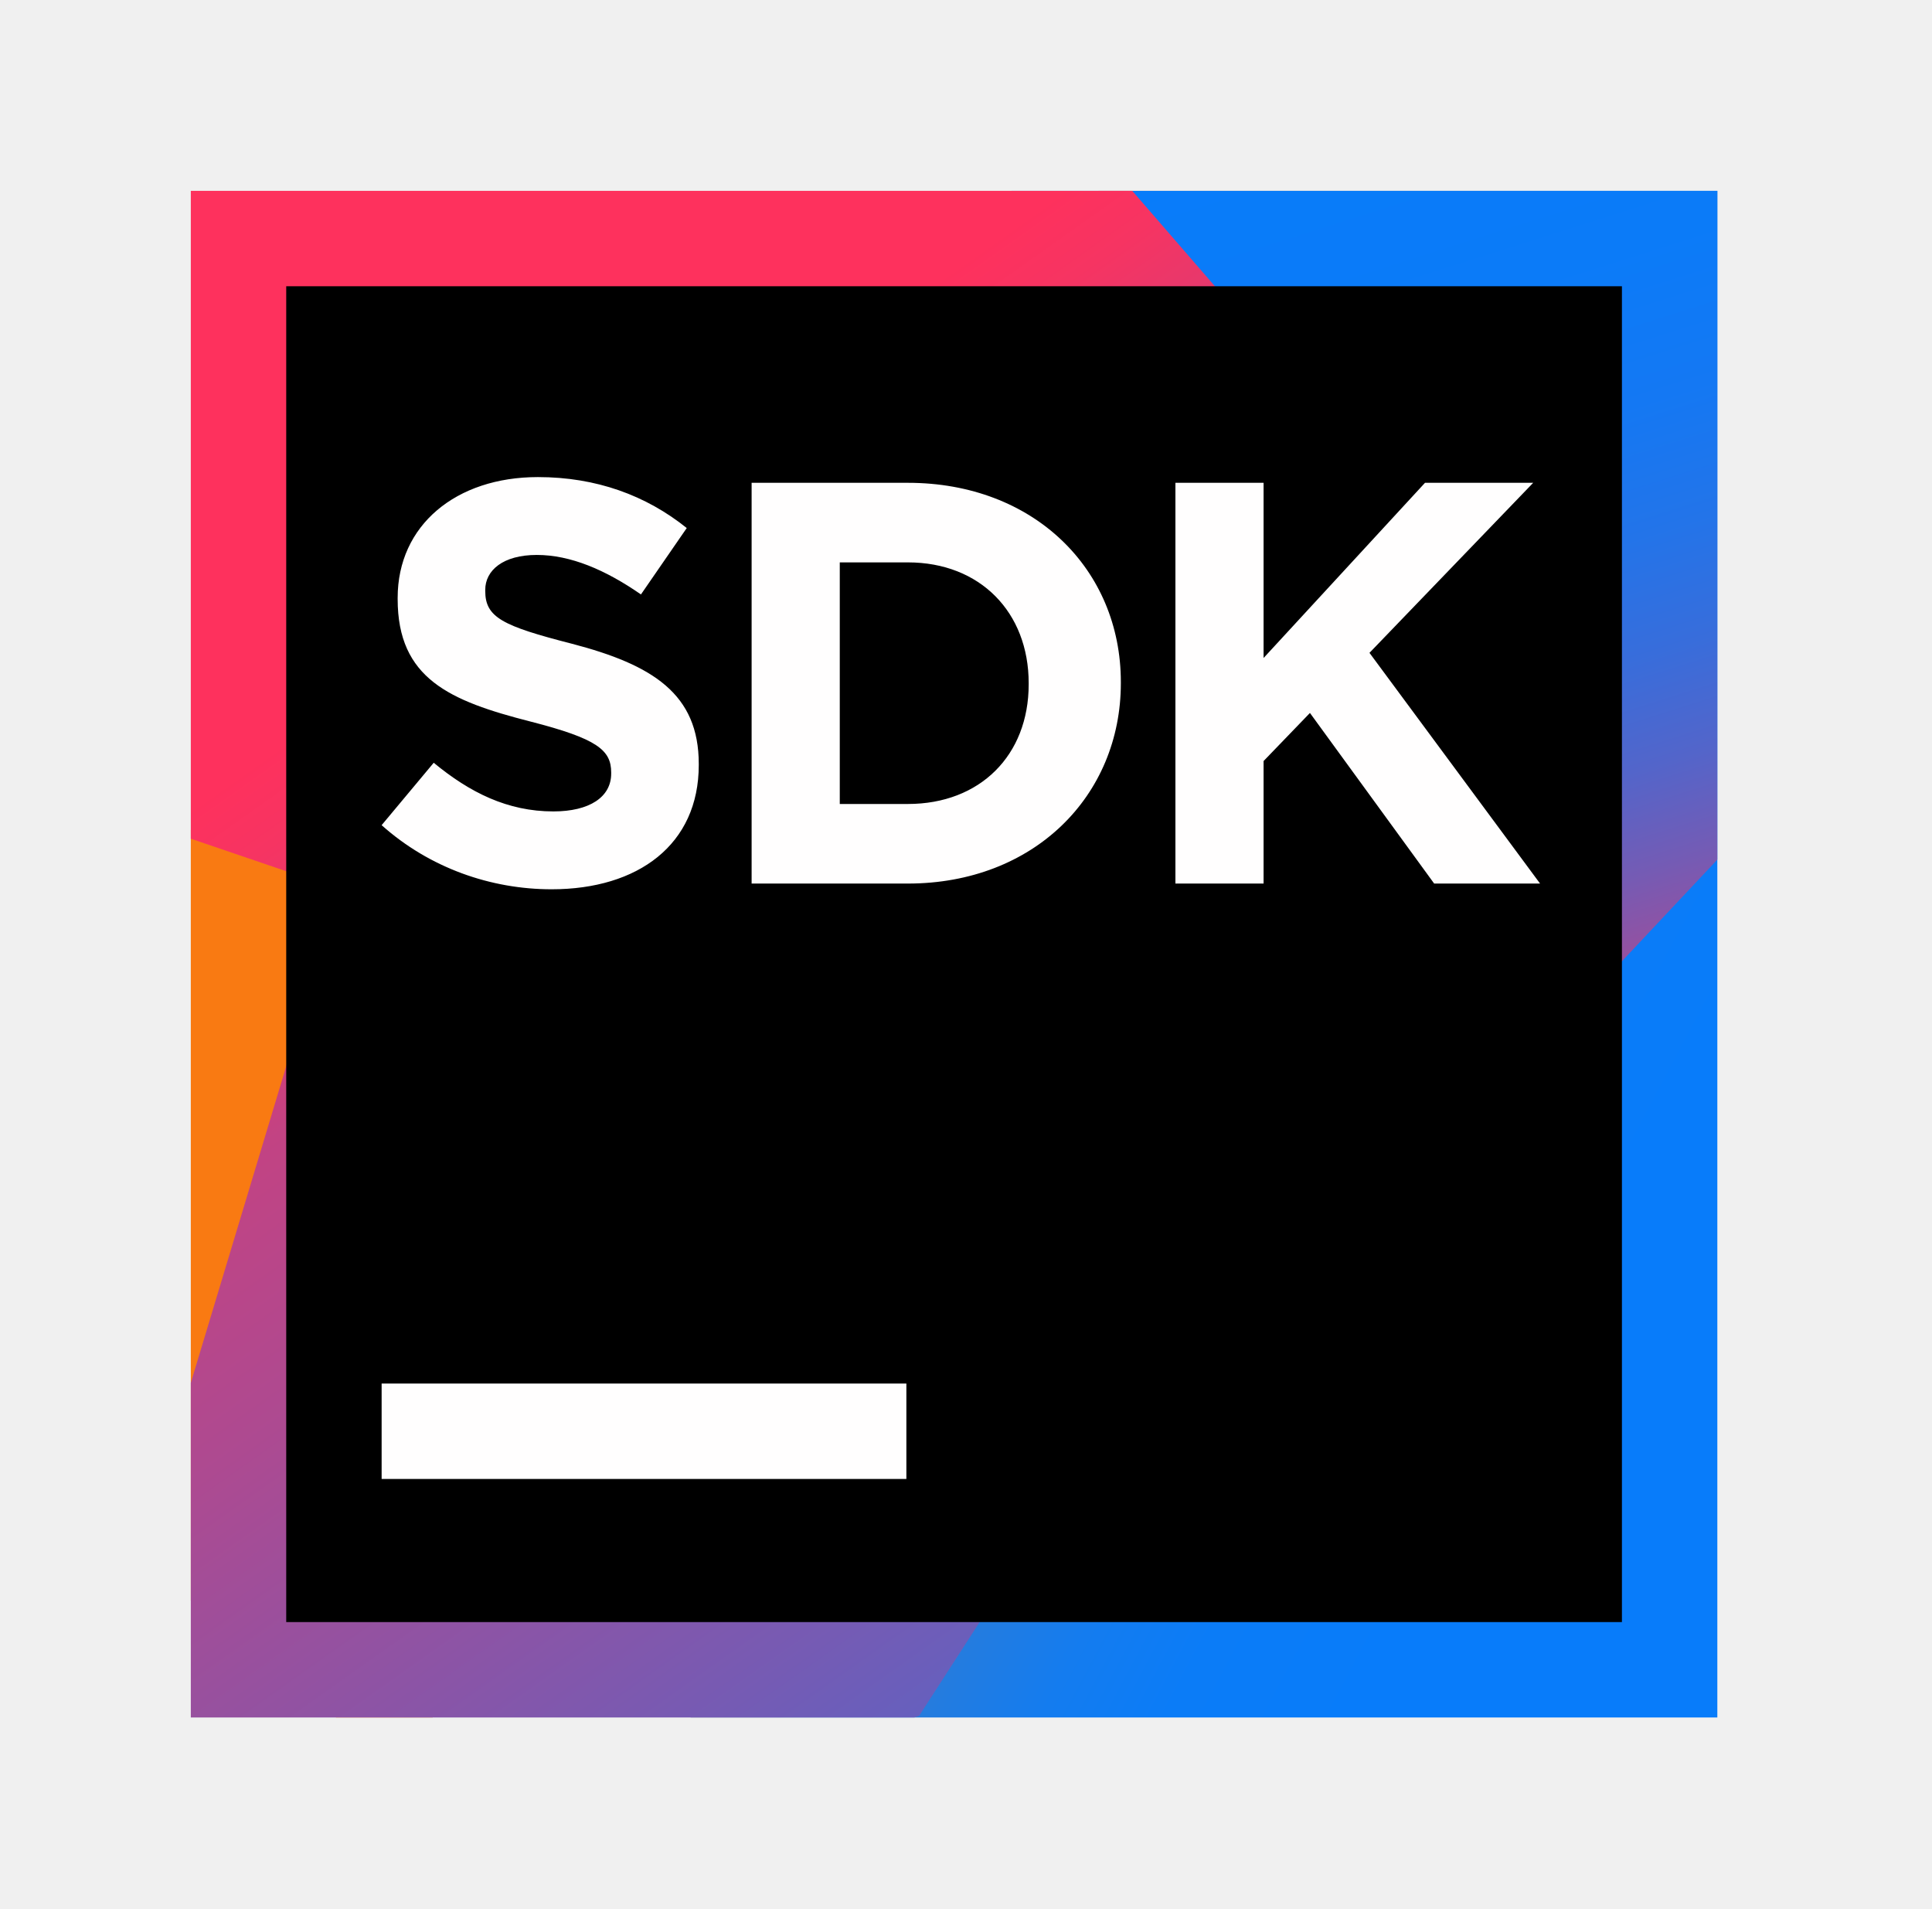
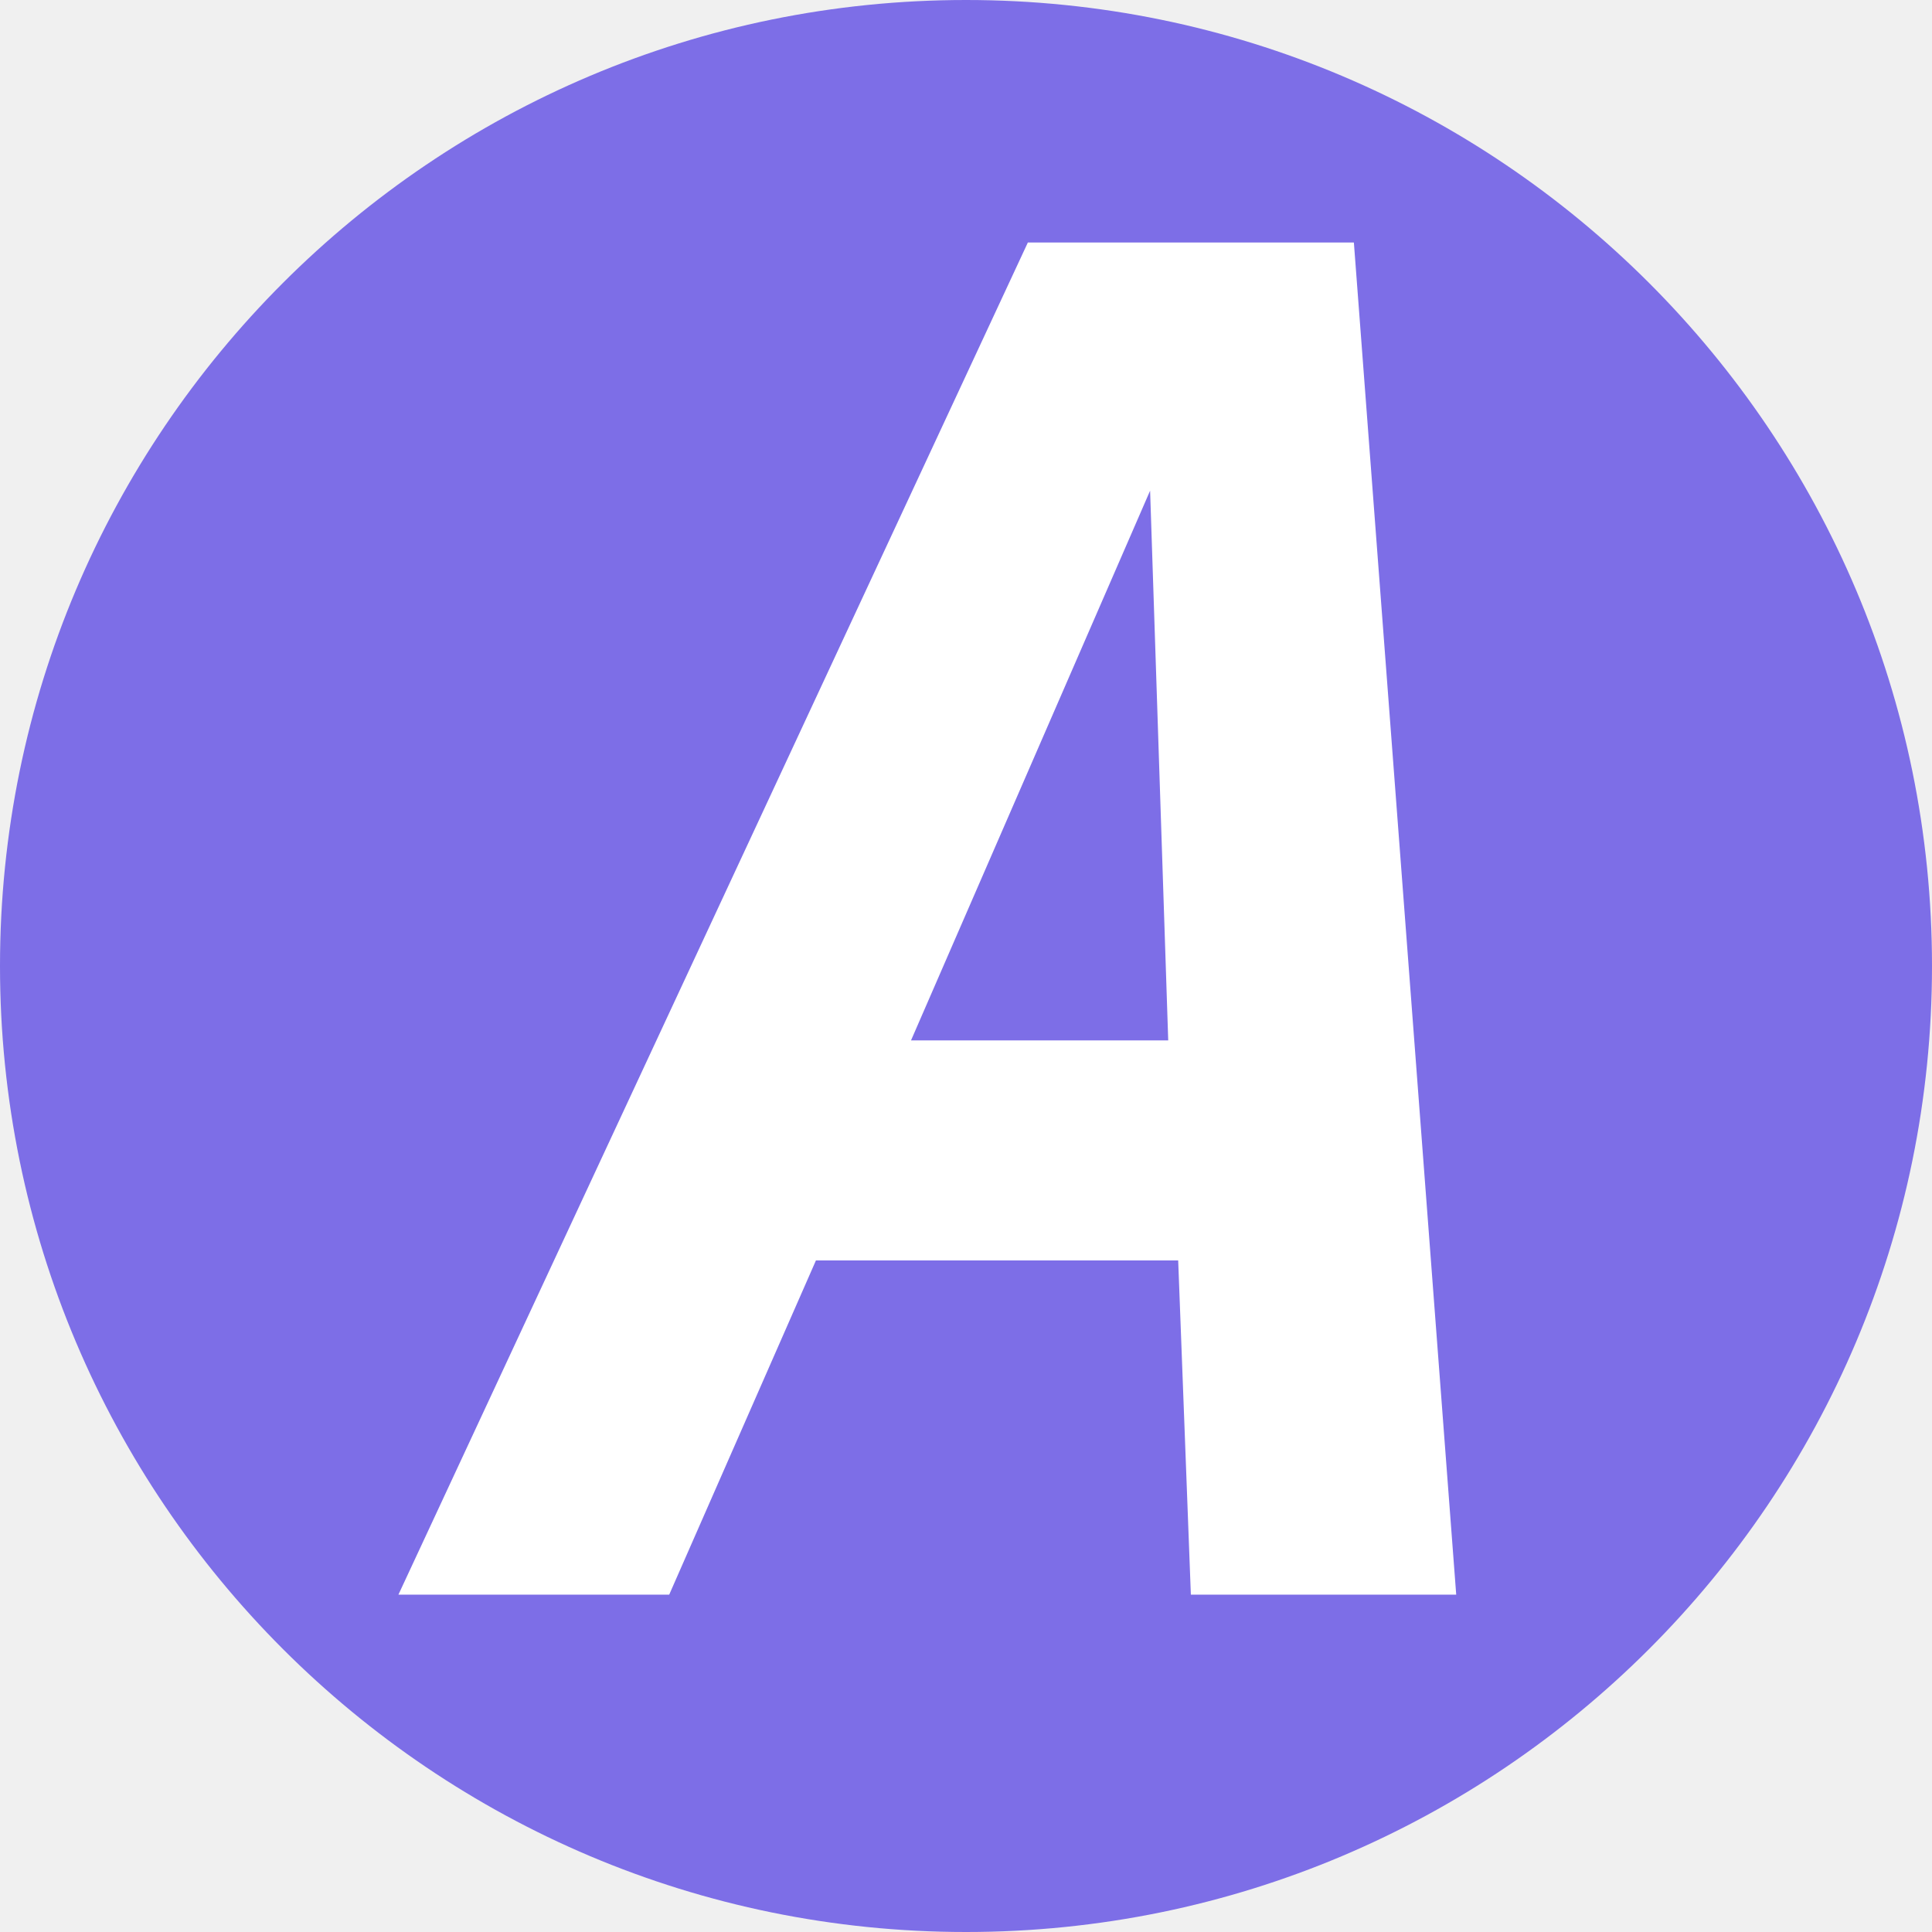
- <svg xmlns="http://www.w3.org/2000/svg" width="81" height="80" viewBox="0 0 81 80">
-   <defs>
-     <linearGradient id="pluginsdk_80-a" x1="-.031%" x2="100.053%" y1="49.963%" y2="49.963%">
-       <stop offset="25.81%" stop-color="#F97A12" />
-       <stop offset="45.91%" stop-color="#B07B58" />
-       <stop offset="72.41%" stop-color="#577BAE" />
-       <stop offset="91.05%" stop-color="#1E7CE5" />
-       <stop offset="100%" stop-color="#087CFA" />
-     </linearGradient>
-     <linearGradient id="pluginsdk_80-b" x1="27.55%" x2="82.223%" y1="34.514%" y2="77.605%">
-       <stop offset="0%" stop-color="#F97A12" />
-       <stop offset="7.18%" stop-color="#CB7A3E" />
-       <stop offset="15.41%" stop-color="#9E7B6A" />
-       <stop offset="24.2%" stop-color="#757B91" />
-       <stop offset="33.44%" stop-color="#537BB1" />
-       <stop offset="43.24%" stop-color="#387CCC" />
-       <stop offset="53.81%" stop-color="#237CE0" />
-       <stop offset="65.52%" stop-color="#147CEF" />
-       <stop offset="79.25%" stop-color="#0B7CF7" />
-       <stop offset="100%" stop-color="#087CFA" />
-     </linearGradient>
-     <linearGradient id="pluginsdk_80-c" x1="63.121%" x2="40.793%" y1="97.699%" y2="-6.587%">
-       <stop offset="0%" stop-color="#FE315D" />
-       <stop offset="7.84%" stop-color="#CB417E" />
-       <stop offset="16.01%" stop-color="#9E4E9B" />
-       <stop offset="24.74%" stop-color="#755BB4" />
-       <stop offset="33.92%" stop-color="#5365CA" />
-       <stop offset="43.65%" stop-color="#386DDB" />
-       <stop offset="54.14%" stop-color="#2374E9" />
-       <stop offset="65.76%" stop-color="#1478F3" />
-       <stop offset="79.4%" stop-color="#0B7BF8" />
-       <stop offset="100%" stop-color="#087CFA" />
-     </linearGradient>
-     <linearGradient id="pluginsdk_80-d" x1="25.331%" x2="93.854%" y1="24.119%" y2="132.621%">
-       <stop offset="0%" stop-color="#FE315D" />
-       <stop offset="4.023%" stop-color="#F63462" />
-       <stop offset="10.37%" stop-color="#DF3A71" />
-       <stop offset="16.67%" stop-color="#C24383" />
-       <stop offset="29.12%" stop-color="#AD4A91" />
-       <stop offset="54.98%" stop-color="#755BB4" />
-       <stop offset="91.75%" stop-color="#1D76ED" />
-       <stop offset="100%" stop-color="#087CFA" />
-     </linearGradient>
-   </defs>
-   <g fill="none" fill-rule="evenodd">
-     <g fill-rule="nonzero" transform="translate(8 8)">
-       <path fill="url(#pluginsdk_80-a)" d="M6.088,64 L2.66453526e-15,59.1 L0,26.792 L30,38.67 L10.14,64 L6.088,64 Z" />
-       <path fill="url(#pluginsdk_80-b)" d="M20.952,64 L52.274,31.916 L37.671,0.46 L38.058,1.33226763e-15 L64,0 L64,64 L20.952,64 Z" />
-       <path fill="url(#pluginsdk_80-c)" d="M34.412,0 L64,0 L64,28.037 L49.008,44 L34,0.447 L34.412,0 Z" />
-       <path fill="url(#pluginsdk_80-d)" d="M30.336,64 L0,64 L0,49.971 L6.234,29.283 L0,27.16 L0,0 L39.47,0 L58,21.384 L30.538,63.926 L30.336,64 Z" />
-     </g>
-     <g fill-rule="nonzero" transform="translate(12 12)">
-       <rect width="56" height="56" fill="#000" />
-       <rect width="22" height="4" x="4" y="46" fill="#FFFEFE" />
-       <path fill="#FFFEFE" d="M11.128,25.28 C8.584,25.28 6.016,24.392 4,22.592 L6.184,19.976 C7.696,21.224 9.28,22.016 11.2,22.016 C12.712,22.016 13.624,21.416 13.624,20.432 L13.624,20.384 C13.624,19.448 13.048,18.968 10.24,18.248 C6.856,17.384 4.672,16.448 4.672,13.112 L4.672,13.064 C4.672,10.016 7.12,8 10.552,8 C13,8 15.088,8.768 16.792,10.136 L14.872,12.92 C13.384,11.888 11.92,11.264 10.504,11.264 C9.088,11.264 8.344,11.912 8.344,12.728 L8.344,12.776 C8.344,13.88 9.064,14.24 11.968,14.984 C15.376,15.872 17.296,17.096 17.296,20.024 L17.296,20.072 C17.296,23.408 14.752,25.28 11.128,25.28 Z M19.512,25.04 L19.512,8.24 L26.064,8.24 C31.344,8.24 34.992,11.864 34.992,16.592 L34.992,16.64 C34.992,21.368 31.344,25.04 26.064,25.04 L19.512,25.04 Z M26.064,11.576 L23.208,11.576 L23.208,21.704 L26.064,21.704 C29.088,21.704 31.128,19.664 31.128,16.688 L31.128,16.64 C31.128,13.664 29.088,11.576 26.064,11.576 Z M37.28,25.04 L37.28,8.24 L40.976,8.24 L40.976,15.584 L47.744,8.24 L52.28,8.24 L45.416,15.368 L52.568,25.04 L48.128,25.04 L42.92,17.888 L40.976,19.904 L40.976,25.04 L37.28,25.04 Z" />
-     </g>
+ <svg xmlns="http://www.w3.org/2000/svg" width="16px" height="16px" viewBox="0 0 2048 2048">
+   <circle fill-opacity="1" r="1024" cx="1024" cy="1024" fill="#7d6ee7" />
+   <g transform="scale(0.96)">
+     <path fill-opacity="1" transform="translate(552.96, 1760.8) rotate(180) scale(-1, 1)" fill="#ffffff" d="M717 1219l-264 -607h284zM582 1493h360l113 -1493h-293l-14 369h-400l-162 -369h-299z" />
  </g>
</svg>
